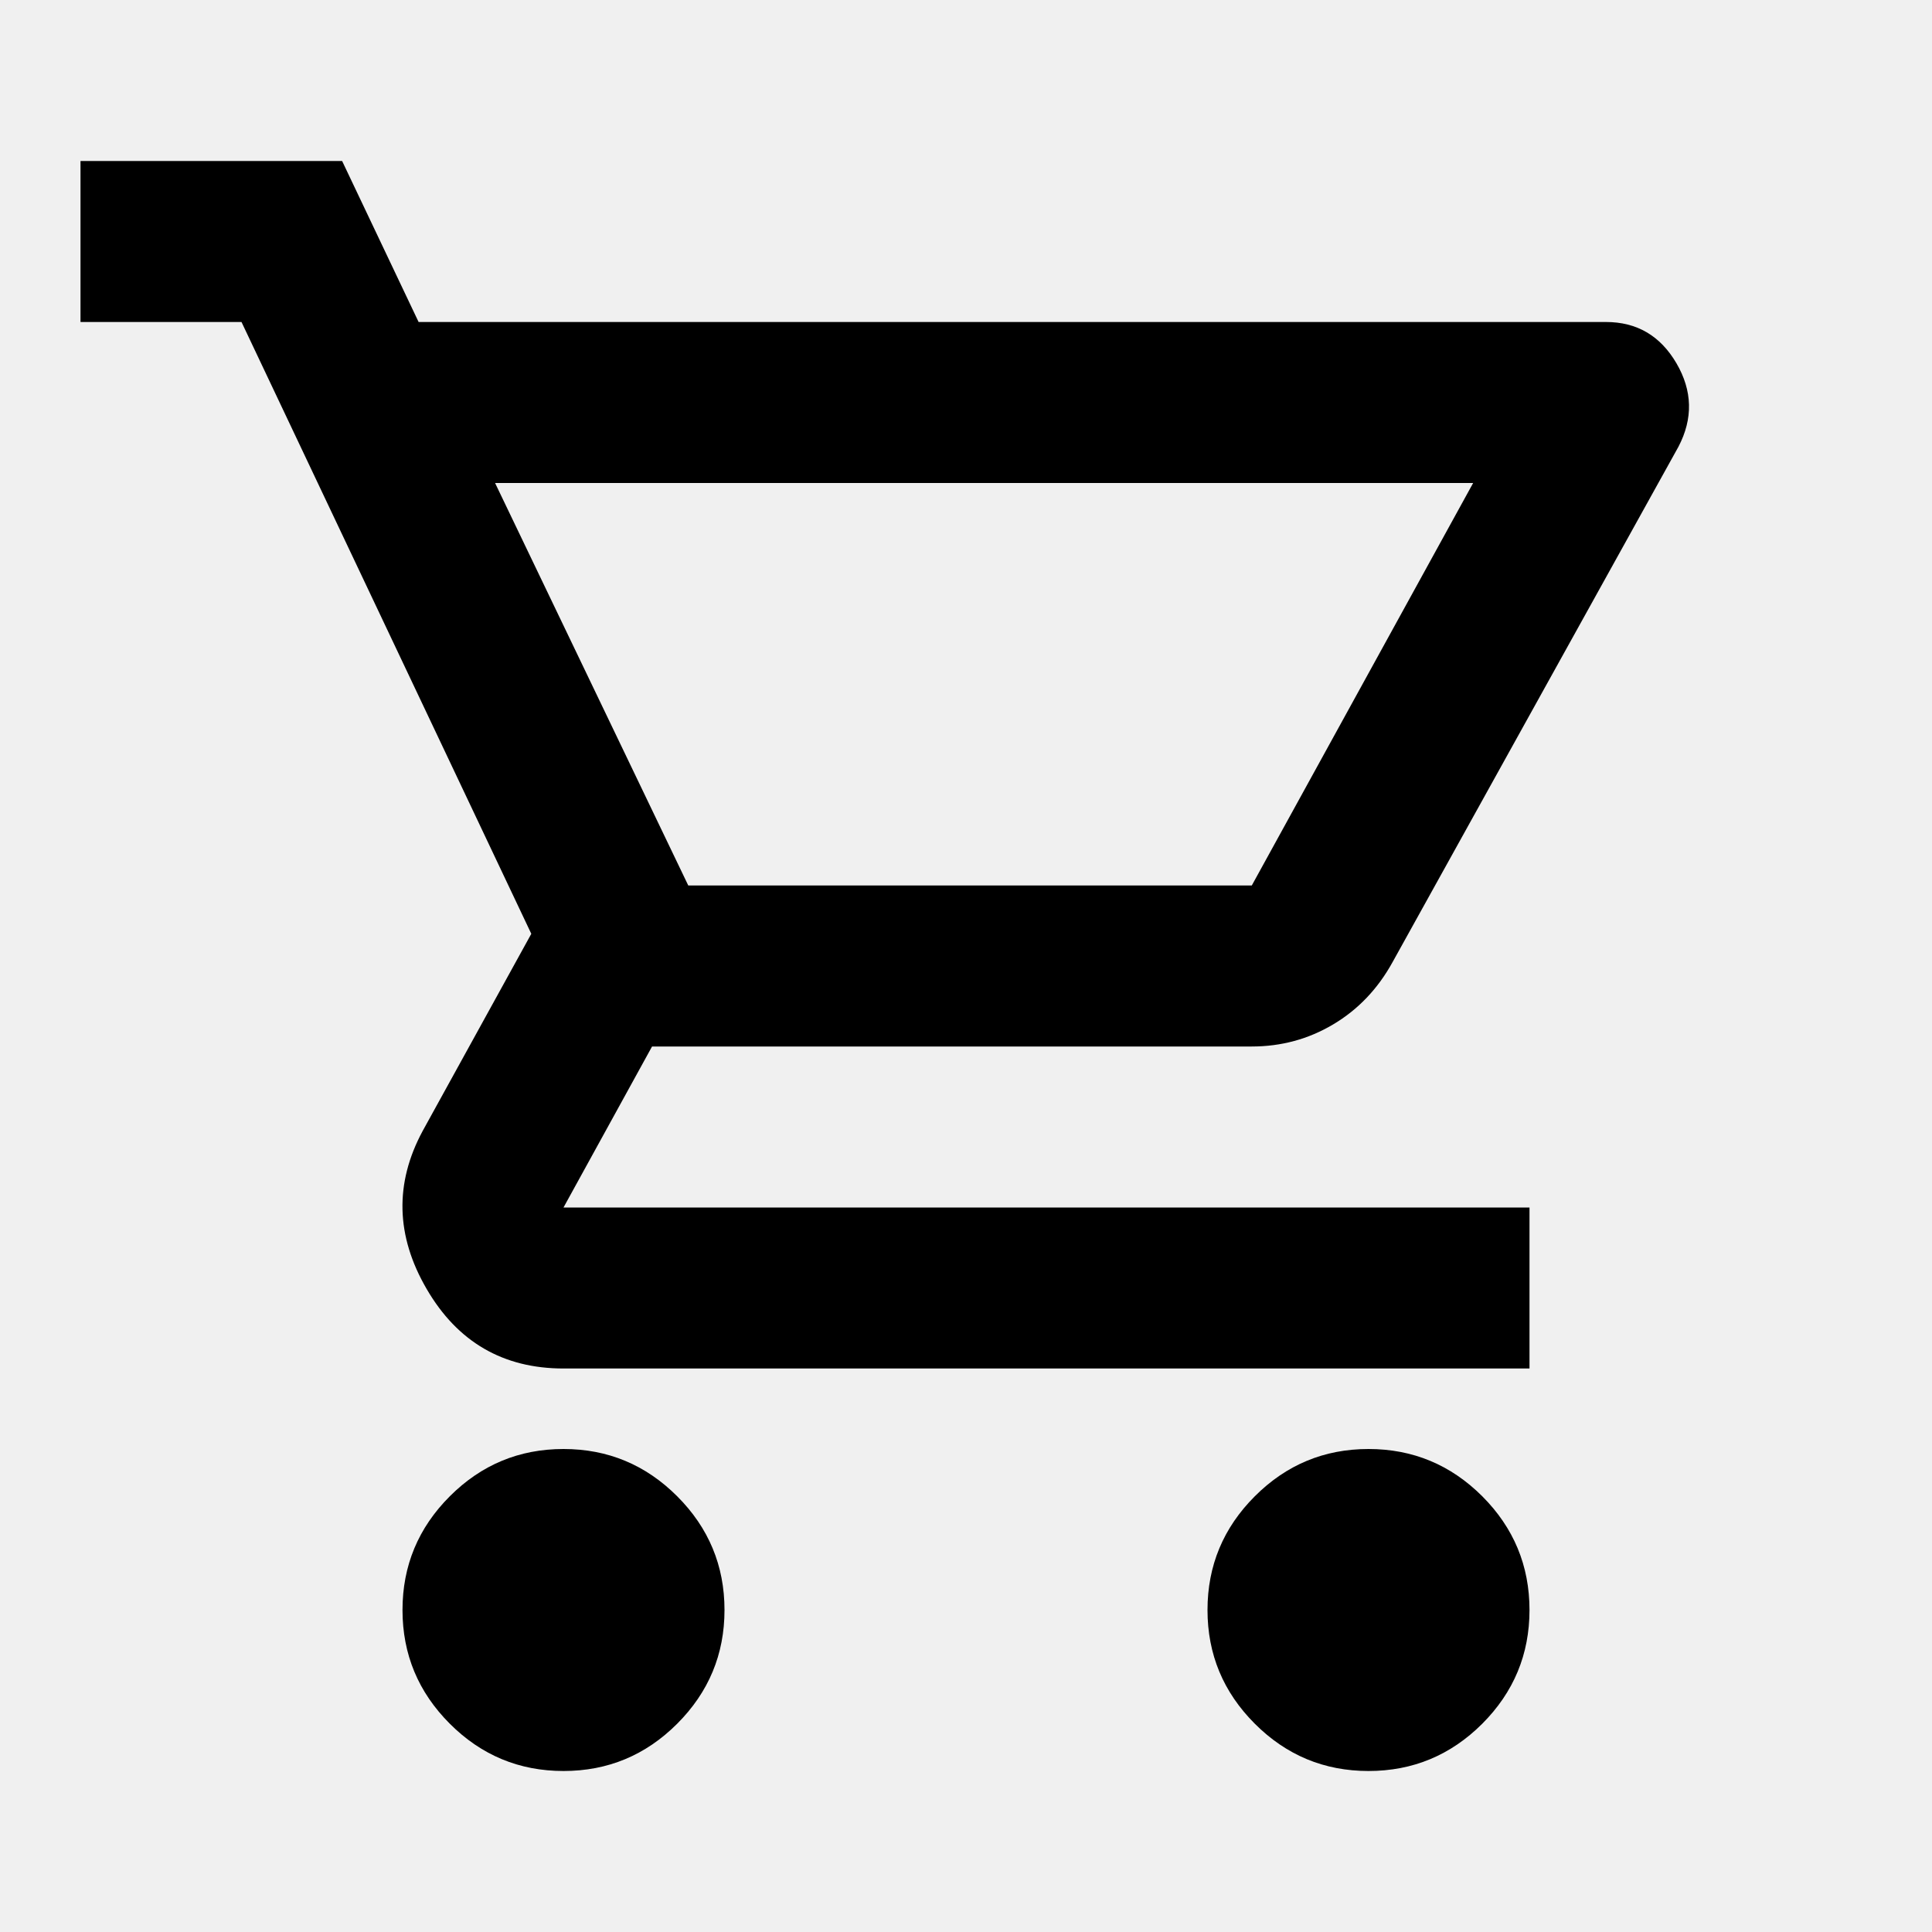
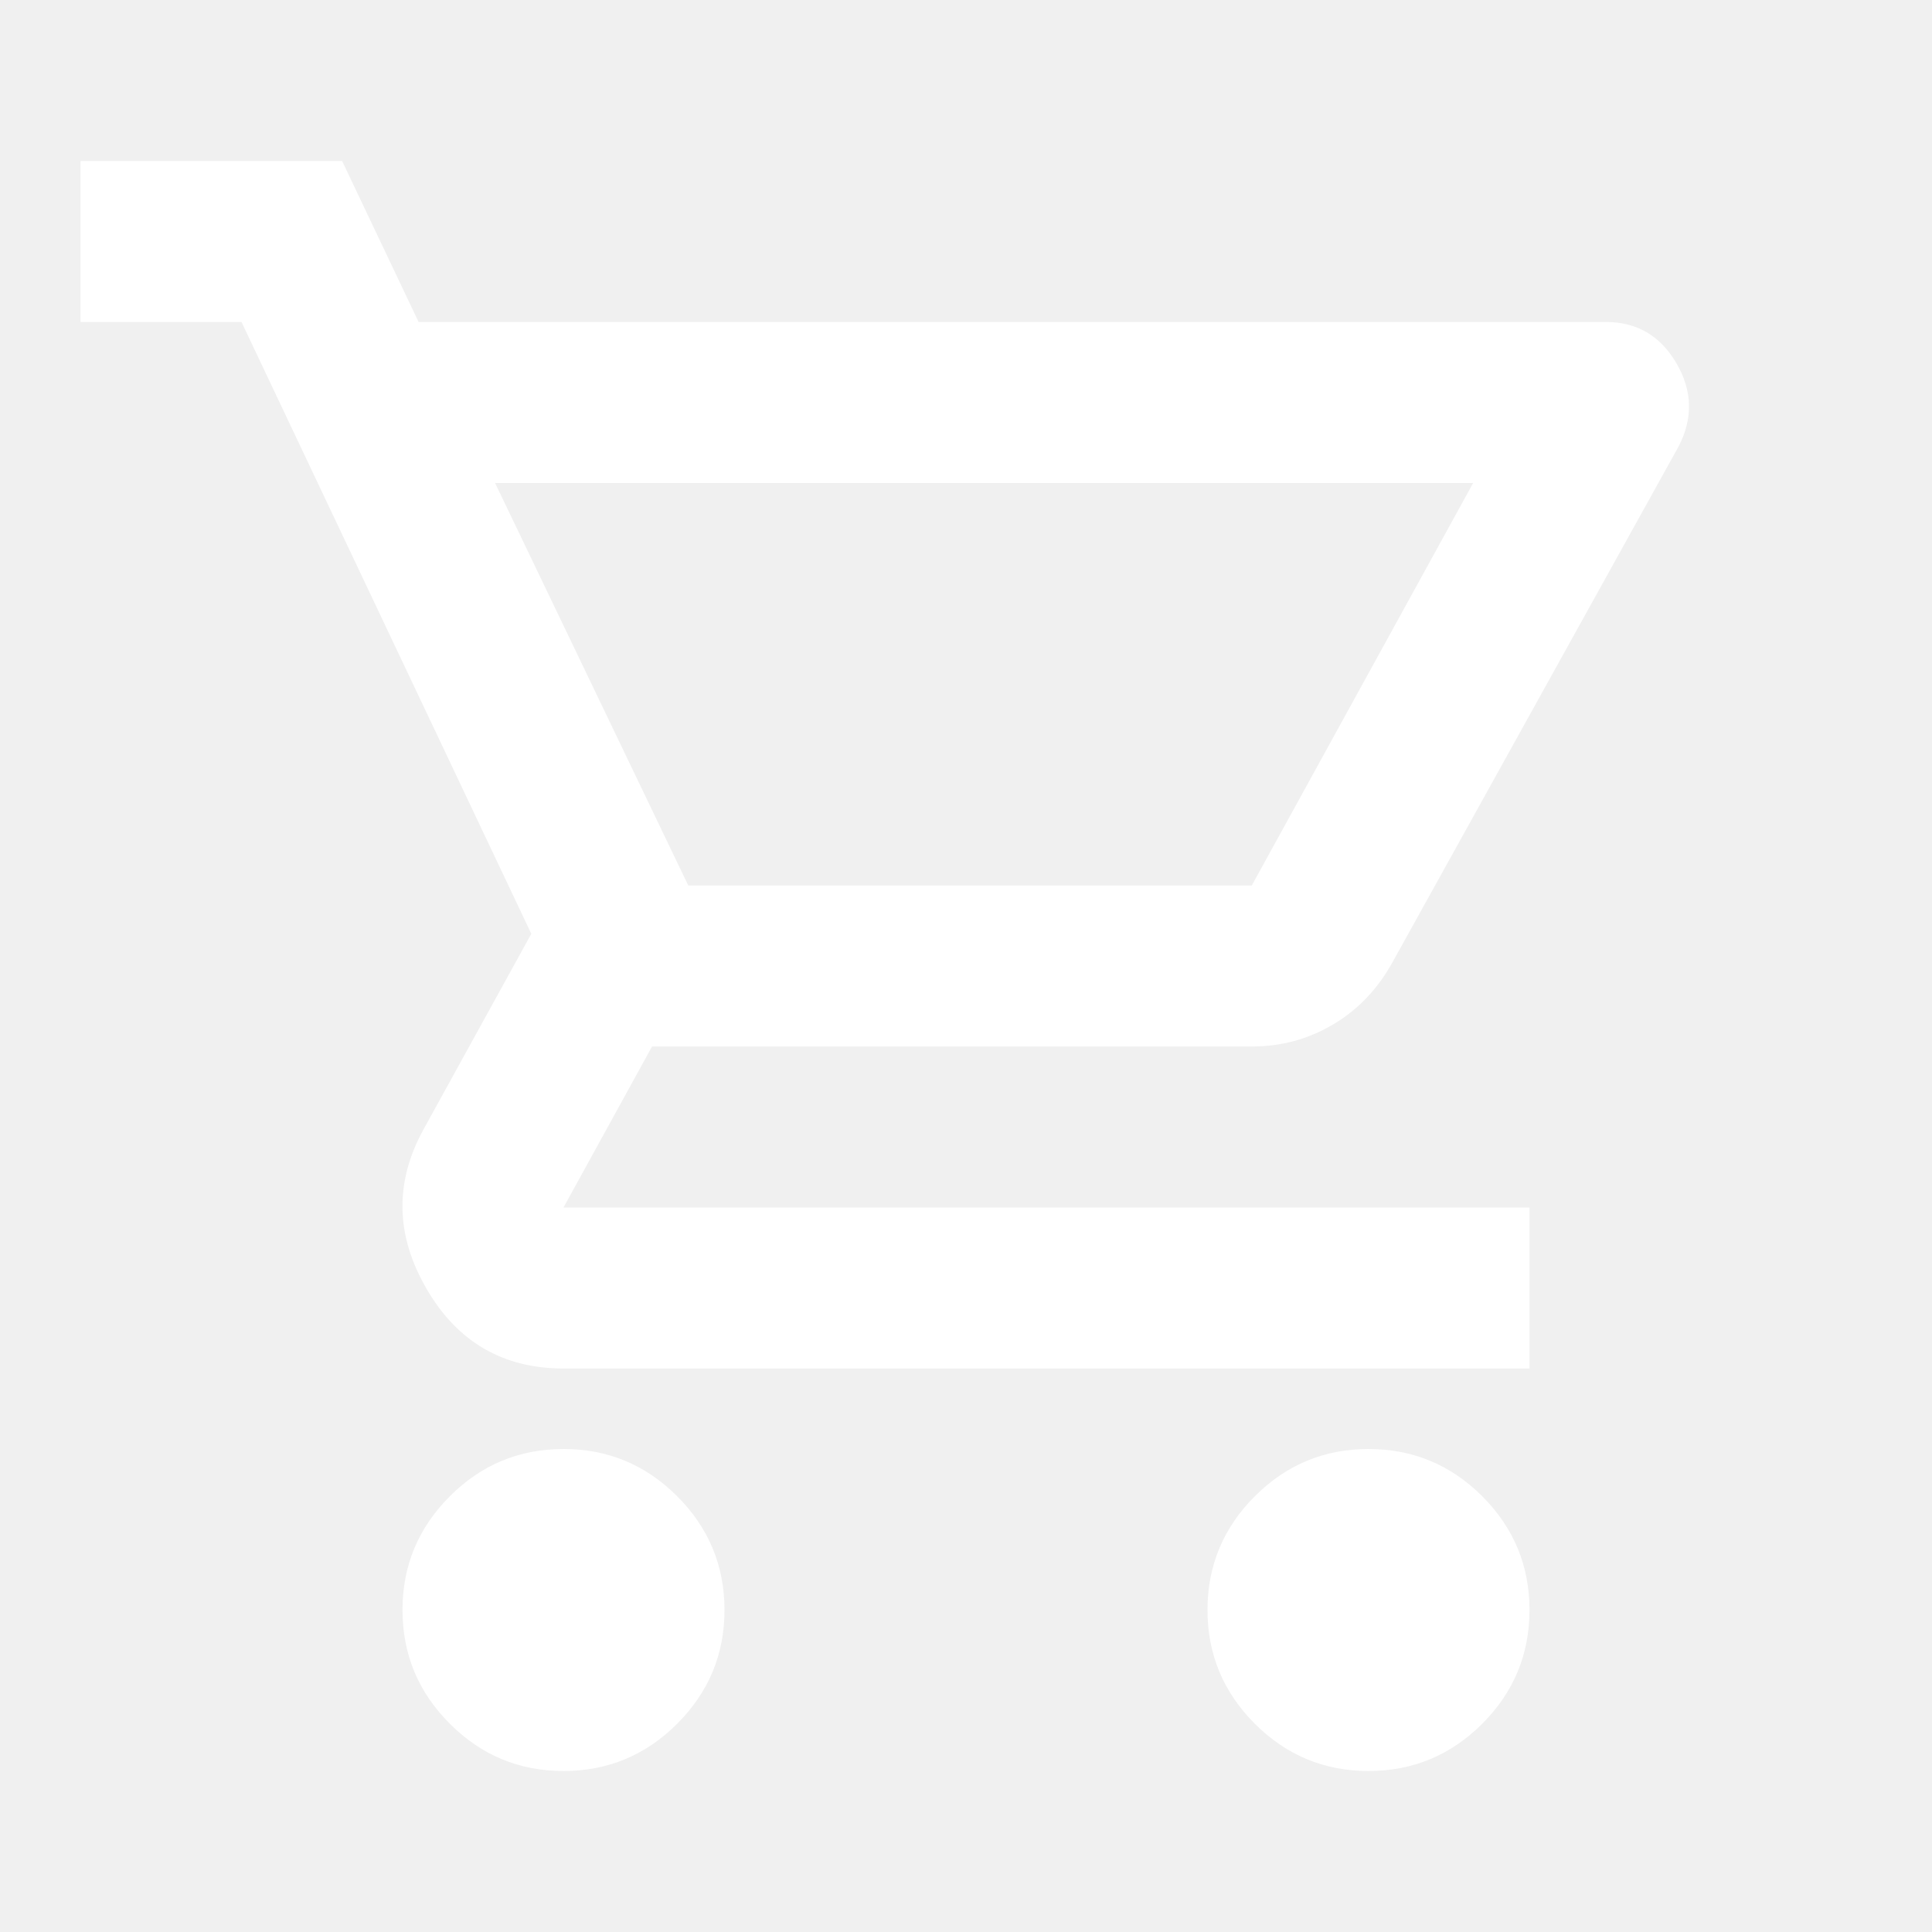
<svg xmlns="http://www.w3.org/2000/svg" height="24" width="24">
-   <path d="M7 22q-.825 0-1.412-.587Q5 20.825 5 20q0-.825.588-1.413Q6.175 18 7 18t1.412.587Q9 19.175 9 20q0 .825-.588 1.413Q7.825 22 7 22Zm10 0q-.825 0-1.412-.587Q15 20.825 15 20q0-.825.588-1.413Q16.175 18 17 18t1.413.587Q19 19.175 19 20q0 .825-.587 1.413Q17.825 22 17 22ZM6.15 6l2.4 5h7l2.75-5ZM5.2 4h14.75q.575 0 .875.512.3.513.025 1.038l-3.55 6.4q-.275.5-.738.775Q16.1 13 15.55 13H8.1L7 15h12v2H7q-1.125 0-1.7-.988-.575-.987-.05-1.962L6.6 11.6 3 4H1V2h3.25Zm3.35 7h7Z" />
+   <path d="M7 22q-.825 0-1.412-.587Q5 20.825 5 20q0-.825.588-1.413Q6.175 18 7 18t1.412.587Q9 19.175 9 20q0 .825-.588 1.413Q7.825 22 7 22Zm10 0q-.825 0-1.412-.587Q15 20.825 15 20q0-.825.588-1.413Q16.175 18 17 18t1.413.587Q19 19.175 19 20q0 .825-.587 1.413Q17.825 22 17 22ZM6.15 6l2.4 5h7l2.75-5ZM5.2 4h14.75q.575 0 .875.512.3.513.025 1.038l-3.55 6.4q-.275.5-.738.775Q16.1 13 15.55 13H8.1L7 15h12v2H7q-1.125 0-1.7-.988-.575-.987-.05-1.962L6.6 11.6 3 4H1V2h3.25Zm3.35 7h7Z" fill="white" />
</svg>
